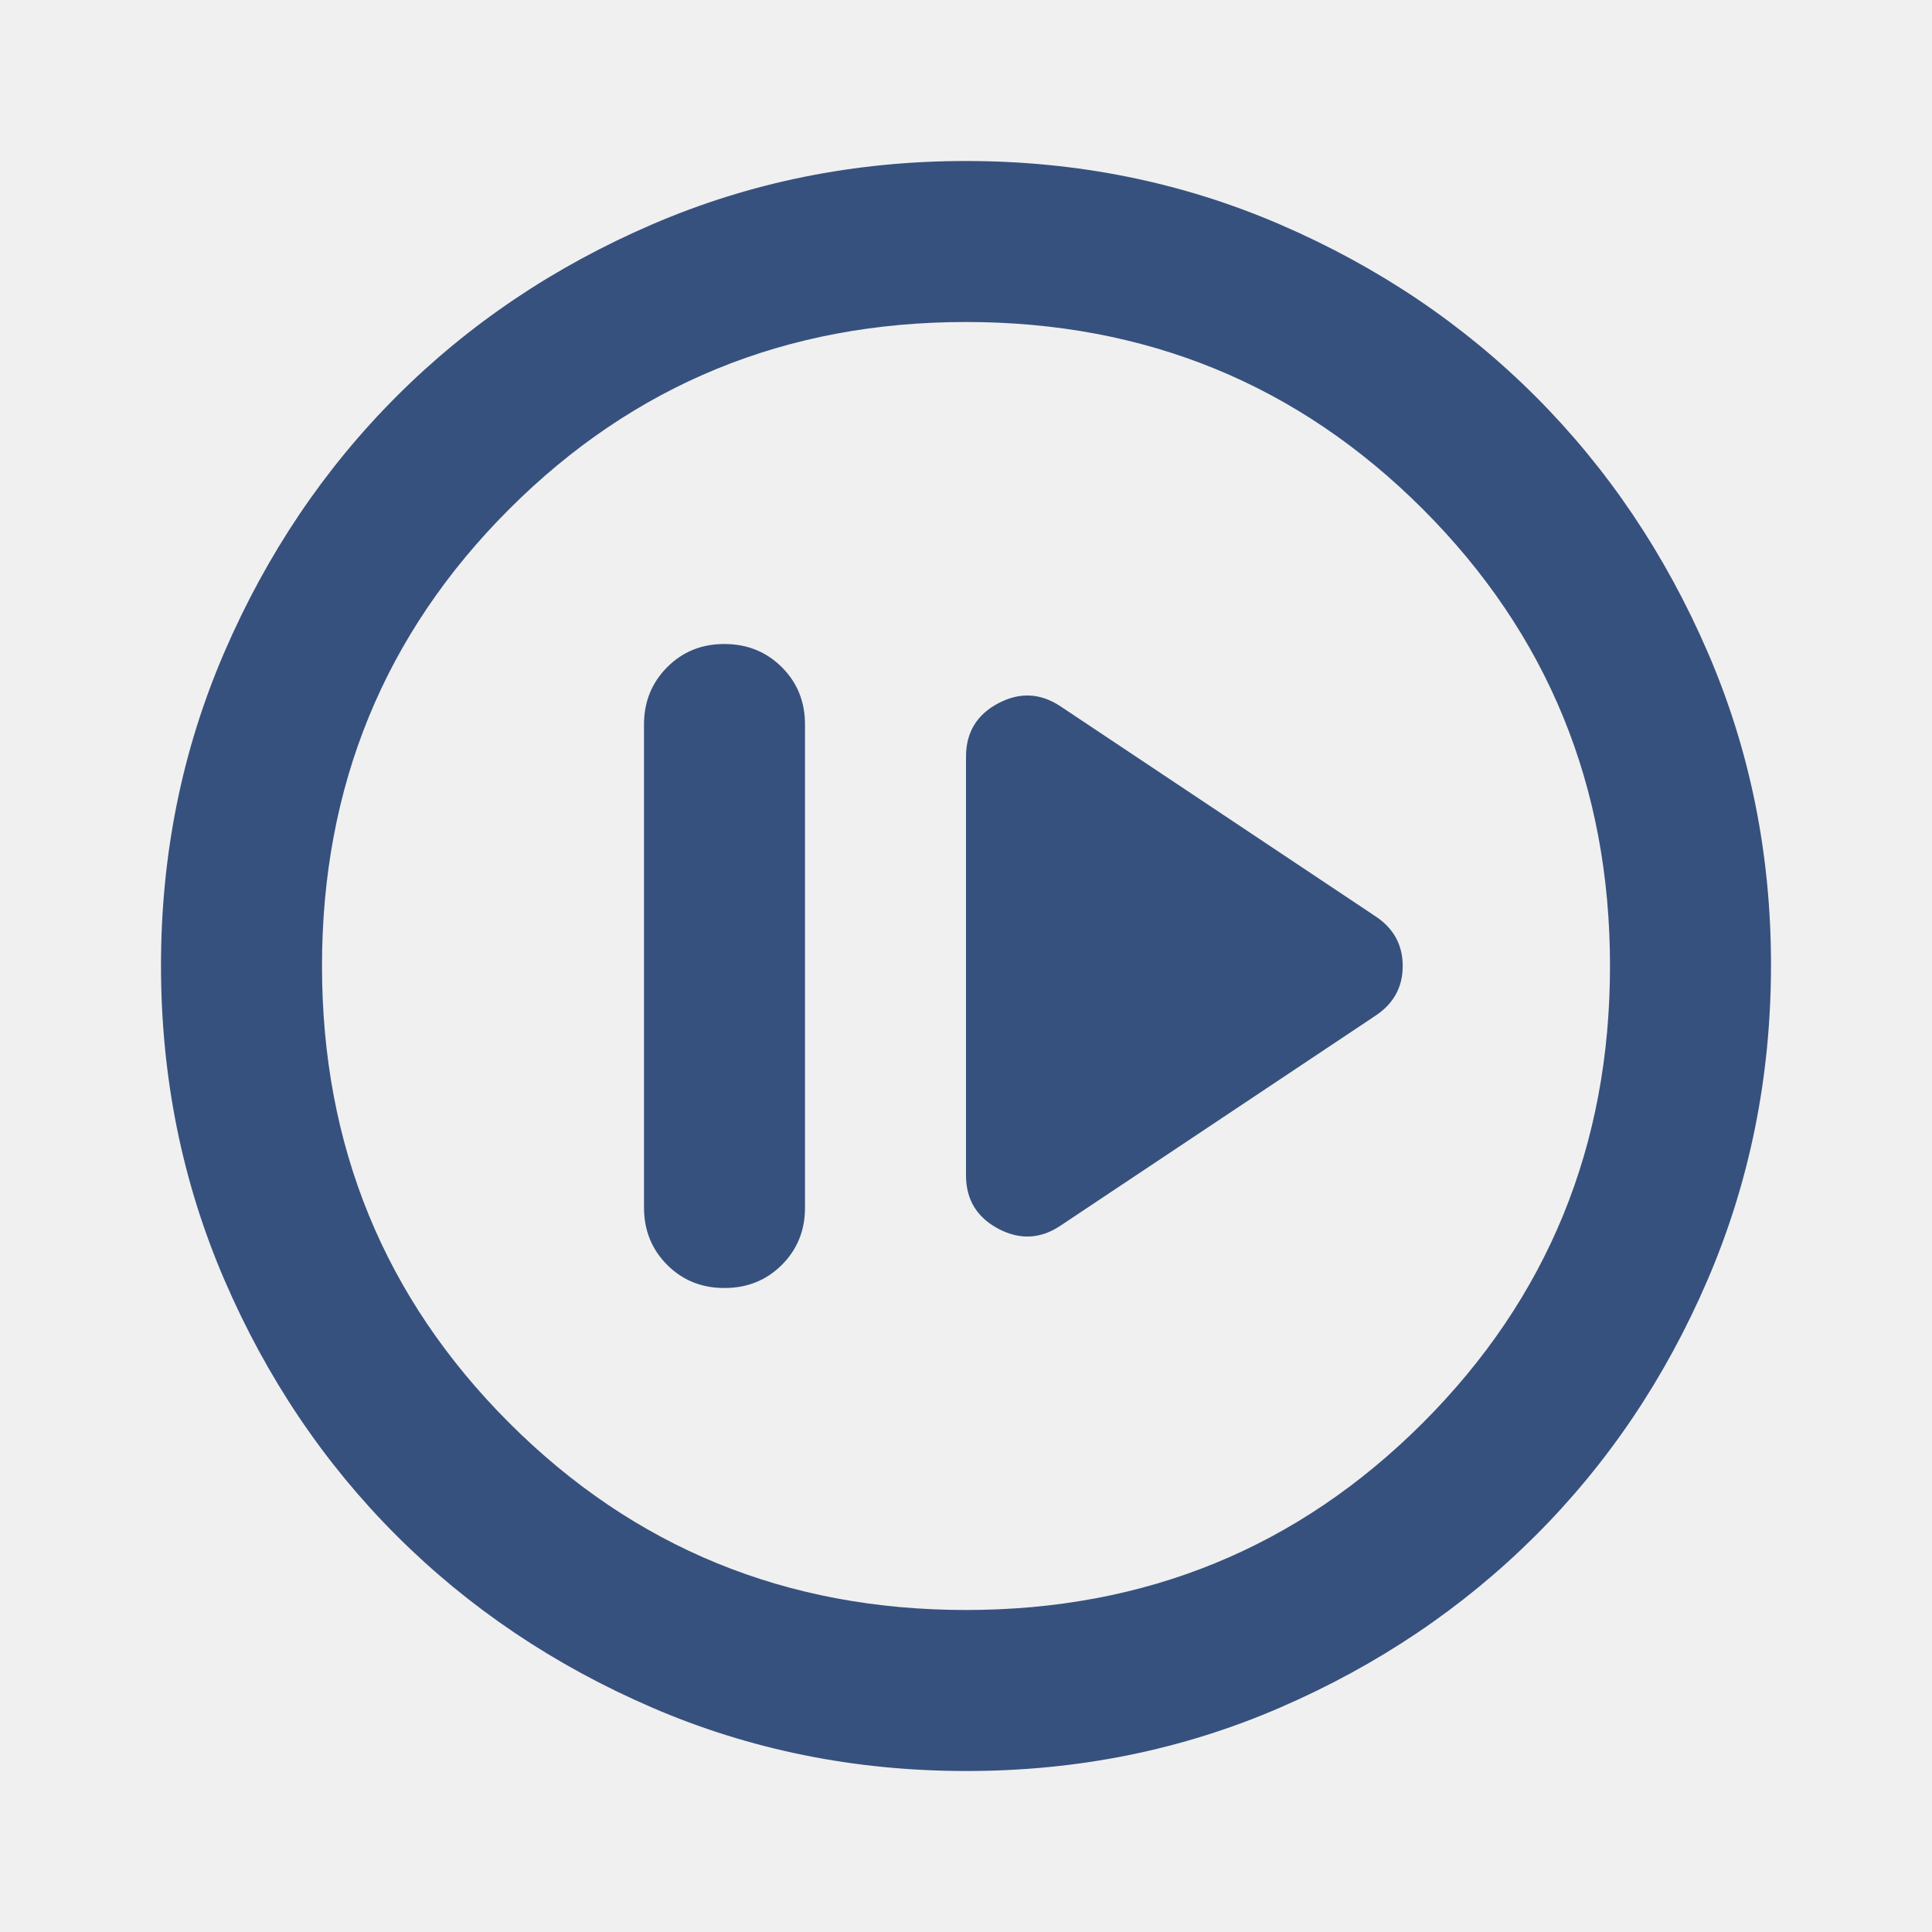
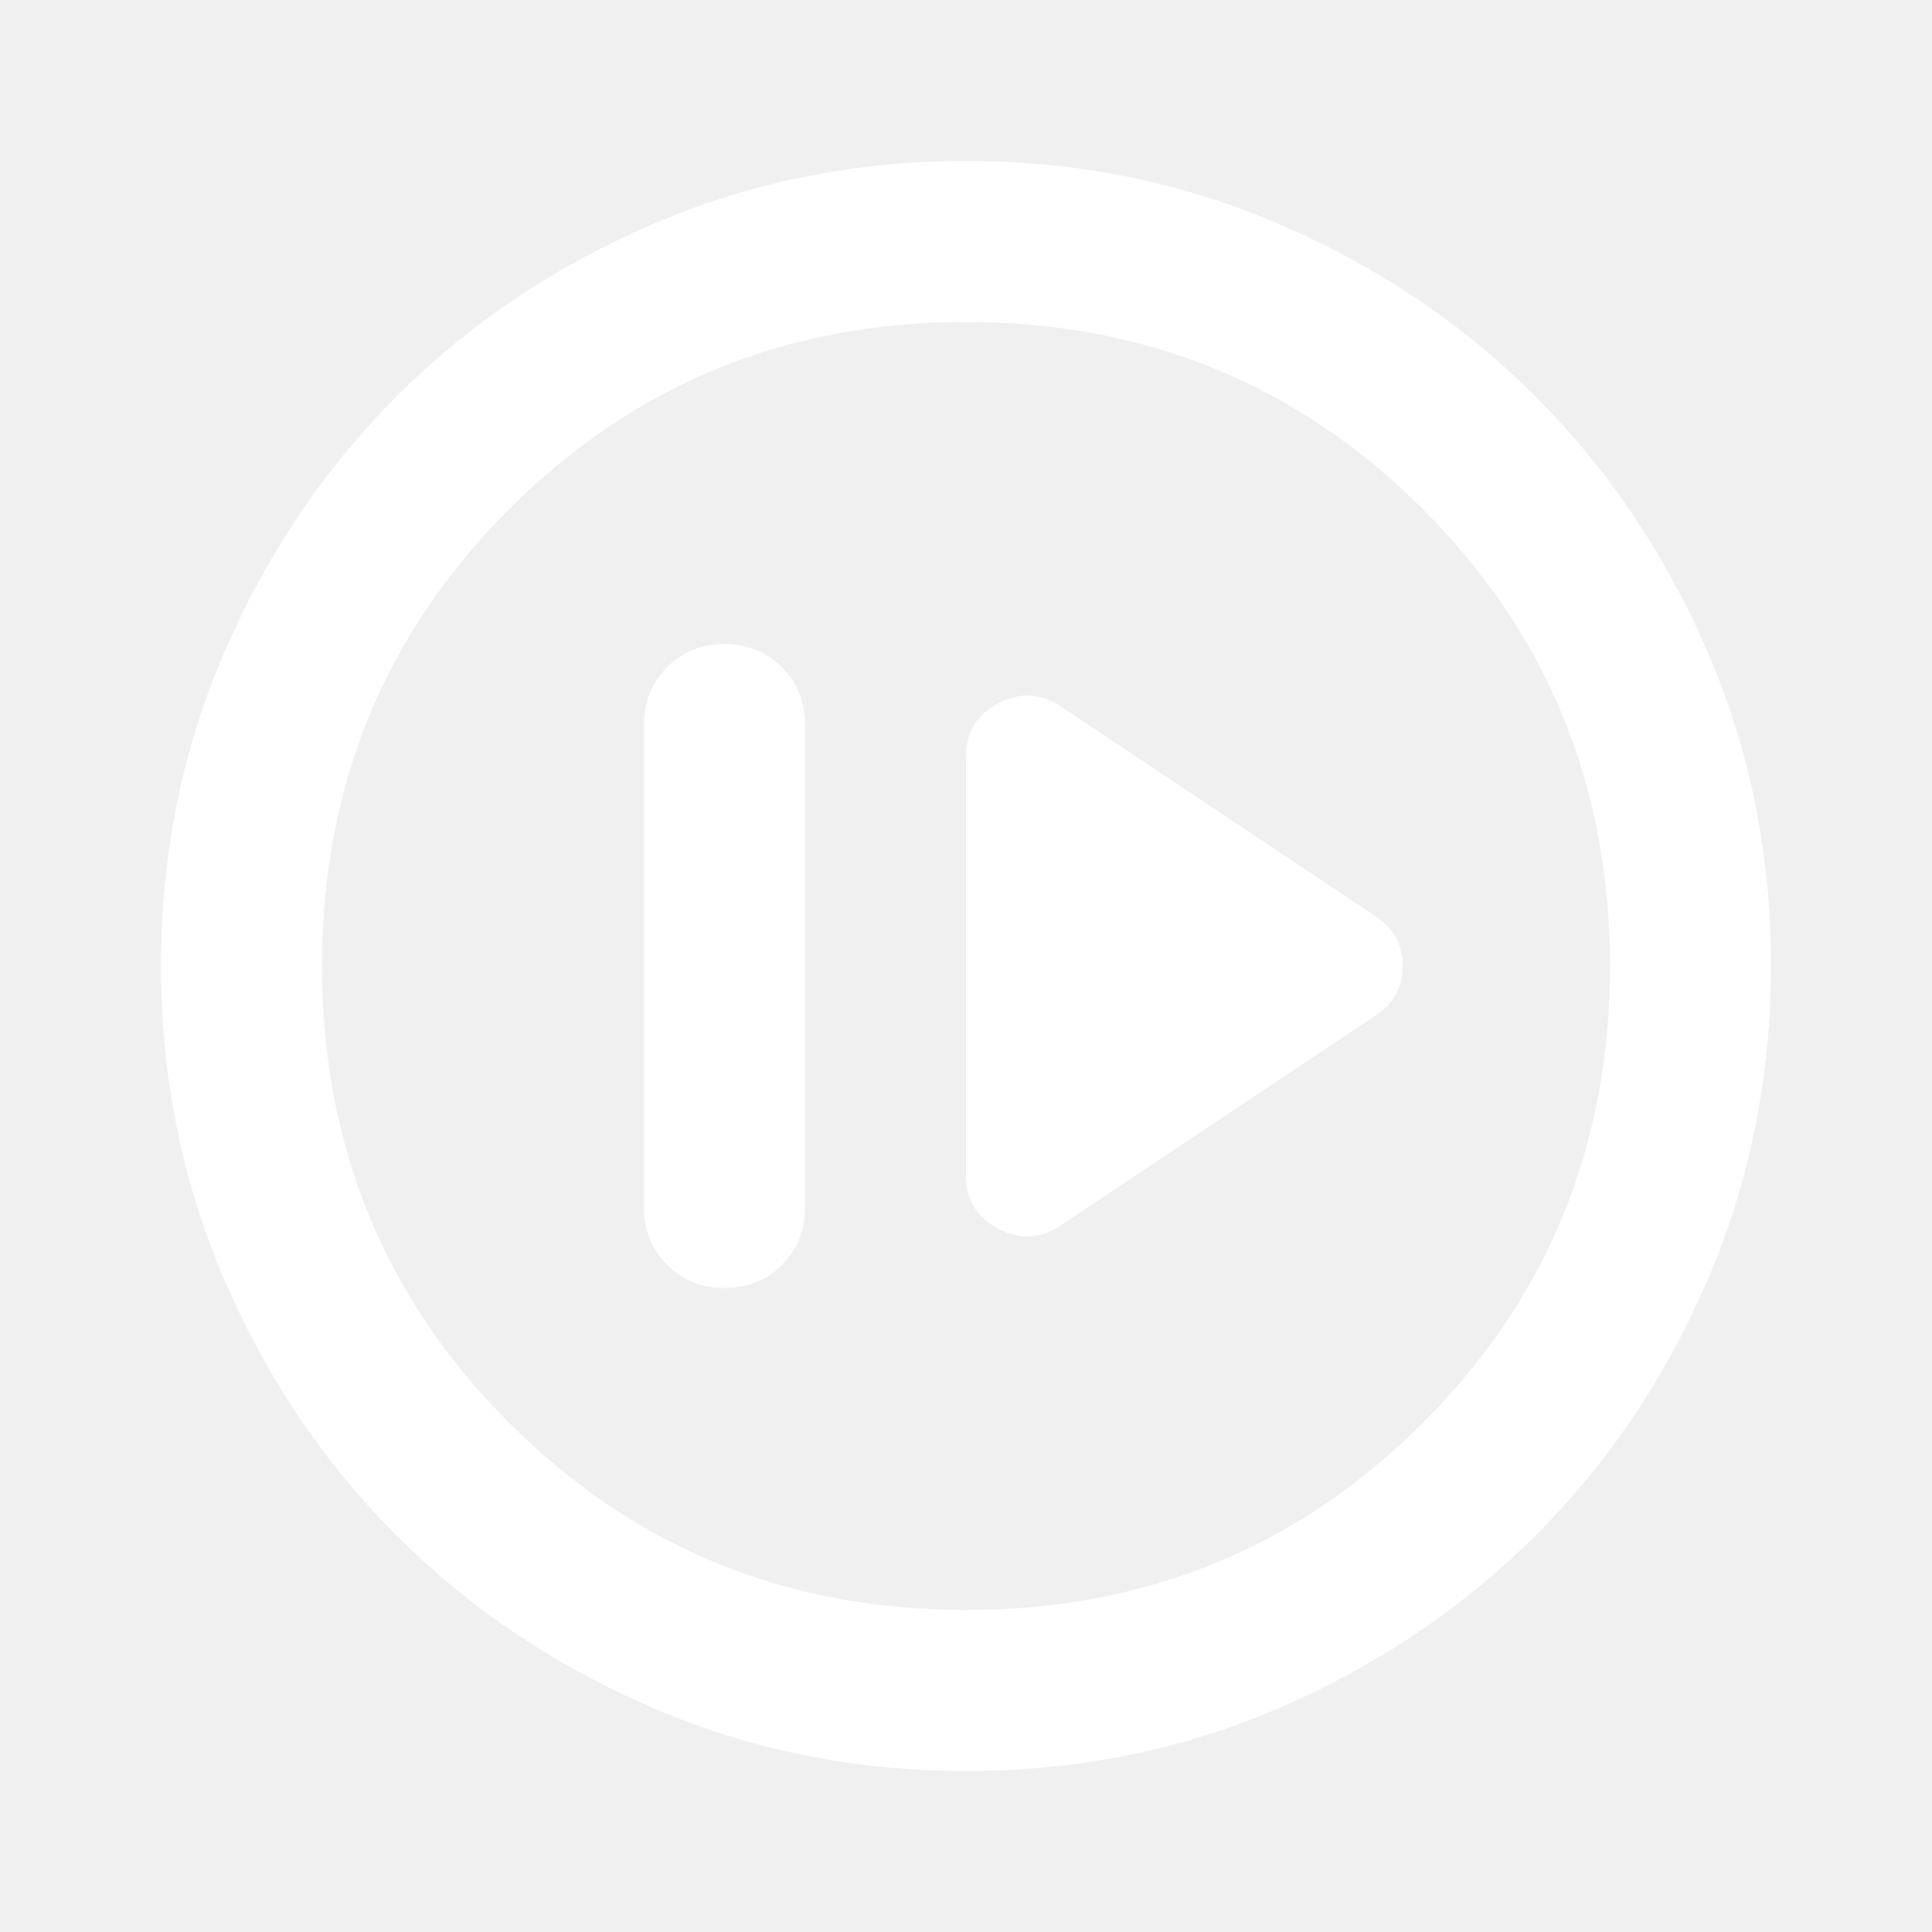
- <svg xmlns="http://www.w3.org/2000/svg" width="132" height="132" viewBox="0 0 132 132" fill="none">
-   <path d="M49.5 88C51.058 88 52.365 87.472 53.422 86.416C54.477 85.36 55.004 84.055 55 82.5V49.5C55 47.942 54.472 46.636 53.416 45.584C52.36 44.532 51.055 44.004 49.5 44C47.945 43.996 46.64 44.524 45.584 45.584C44.528 46.644 44 47.949 44 49.5V82.5C44 84.058 44.528 85.365 45.584 86.421C46.64 87.478 47.945 88.004 49.5 88ZM72.463 83.737L93.912 69.438C95.196 68.612 95.838 67.467 95.838 66C95.838 64.533 95.196 63.388 93.912 62.562L72.463 48.263C71.088 47.346 69.667 47.276 68.2 48.053C66.733 48.831 66 50.046 66 51.7V80.3C66 81.95 66.733 83.165 68.2 83.947C69.667 84.728 71.088 84.658 72.463 83.737ZM66 121C58.392 121 51.242 119.555 44.55 116.666C37.858 113.777 32.038 109.859 27.087 104.913C22.137 99.966 18.22 94.145 15.334 87.45C12.448 80.755 11.004 73.605 11 66C10.996 58.395 12.441 51.245 15.334 44.55C18.227 37.855 22.145 32.034 27.087 27.087C32.03 22.141 37.851 18.223 44.55 15.334C51.249 12.445 58.399 11 66 11C73.601 11 80.751 12.445 87.45 15.334C94.149 18.223 99.97 22.141 104.913 27.087C109.855 32.034 113.775 37.855 116.671 44.55C119.568 51.245 121.011 58.395 121 66C120.989 73.605 119.544 80.755 116.666 87.45C113.788 94.145 109.87 99.966 104.913 104.913C99.955 109.859 94.134 113.779 87.45 116.672C80.766 119.565 73.616 121.007 66 121ZM66 110C78.283 110 88.688 105.738 97.213 97.213C105.737 88.688 110 78.283 110 66C110 53.717 105.737 43.312 97.213 34.788C88.688 26.262 78.283 22 66 22C53.717 22 43.312 26.262 34.788 34.788C26.262 43.312 22 53.717 22 66C22 78.283 26.262 88.688 34.788 97.213C43.312 105.738 53.717 110 66 110Z" fill="#37517E" />
+ <svg xmlns="http://www.w3.org/2000/svg" width="52" height="52" viewBox="0 0 52 52" fill="none">
+   <path d="M19.5 34.667C20.114 34.667 20.629 34.459 21.045 34.043C21.461 33.627 21.668 33.112 21.667 32.5V19.5C21.667 18.886 21.459 18.372 21.043 17.957C20.627 17.543 20.112 17.335 19.5 17.333C18.887 17.332 18.373 17.54 17.957 17.957C17.541 18.375 17.333 18.889 17.333 19.5V32.5C17.333 33.114 17.541 33.629 17.957 34.045C18.373 34.461 18.887 34.668 19.5 34.667ZM28.546 32.987L36.996 27.354C37.501 27.029 37.754 26.578 37.754 26C37.754 25.422 37.501 24.971 36.996 24.646L28.546 19.012C28.004 18.651 27.444 18.624 26.867 18.93C26.289 19.236 26 19.715 26 20.367V31.633C26 32.283 26.289 32.762 26.867 33.07C27.444 33.377 28.004 33.35 28.546 32.987ZM26 47.667C23.003 47.667 20.186 47.098 17.55 45.959C14.914 44.821 12.621 43.278 10.671 41.329C8.721 39.381 7.177 37.088 6.041 34.45C4.904 31.812 4.335 28.996 4.333 26C4.332 23.004 4.901 20.188 6.041 17.55C7.18 14.912 8.724 12.619 10.671 10.671C12.618 8.722 14.911 7.179 17.55 6.041C20.189 4.902 23.006 4.333 26 4.333C28.994 4.333 31.811 4.902 34.45 6.041C37.089 7.179 39.382 8.722 41.329 10.671C43.276 12.619 44.82 14.912 45.962 17.55C47.103 20.188 47.671 23.004 47.667 26C47.662 28.996 47.093 31.812 45.959 34.45C44.825 37.088 43.282 39.381 41.329 41.329C39.376 43.278 37.083 44.822 34.45 45.962C31.817 47.101 29 47.67 26 47.667ZM26 43.333C30.839 43.333 34.938 41.654 38.296 38.296C41.654 34.938 43.333 30.839 43.333 26C43.333 21.161 41.654 17.062 38.296 13.704C34.938 10.346 30.839 8.667 26 8.667C21.161 8.667 17.062 10.346 13.704 13.704C10.346 17.062 8.667 21.161 8.667 26C8.667 30.839 10.346 34.938 13.704 38.296C17.062 41.654 21.161 43.333 26 43.333Z" fill="white" />
</svg>
